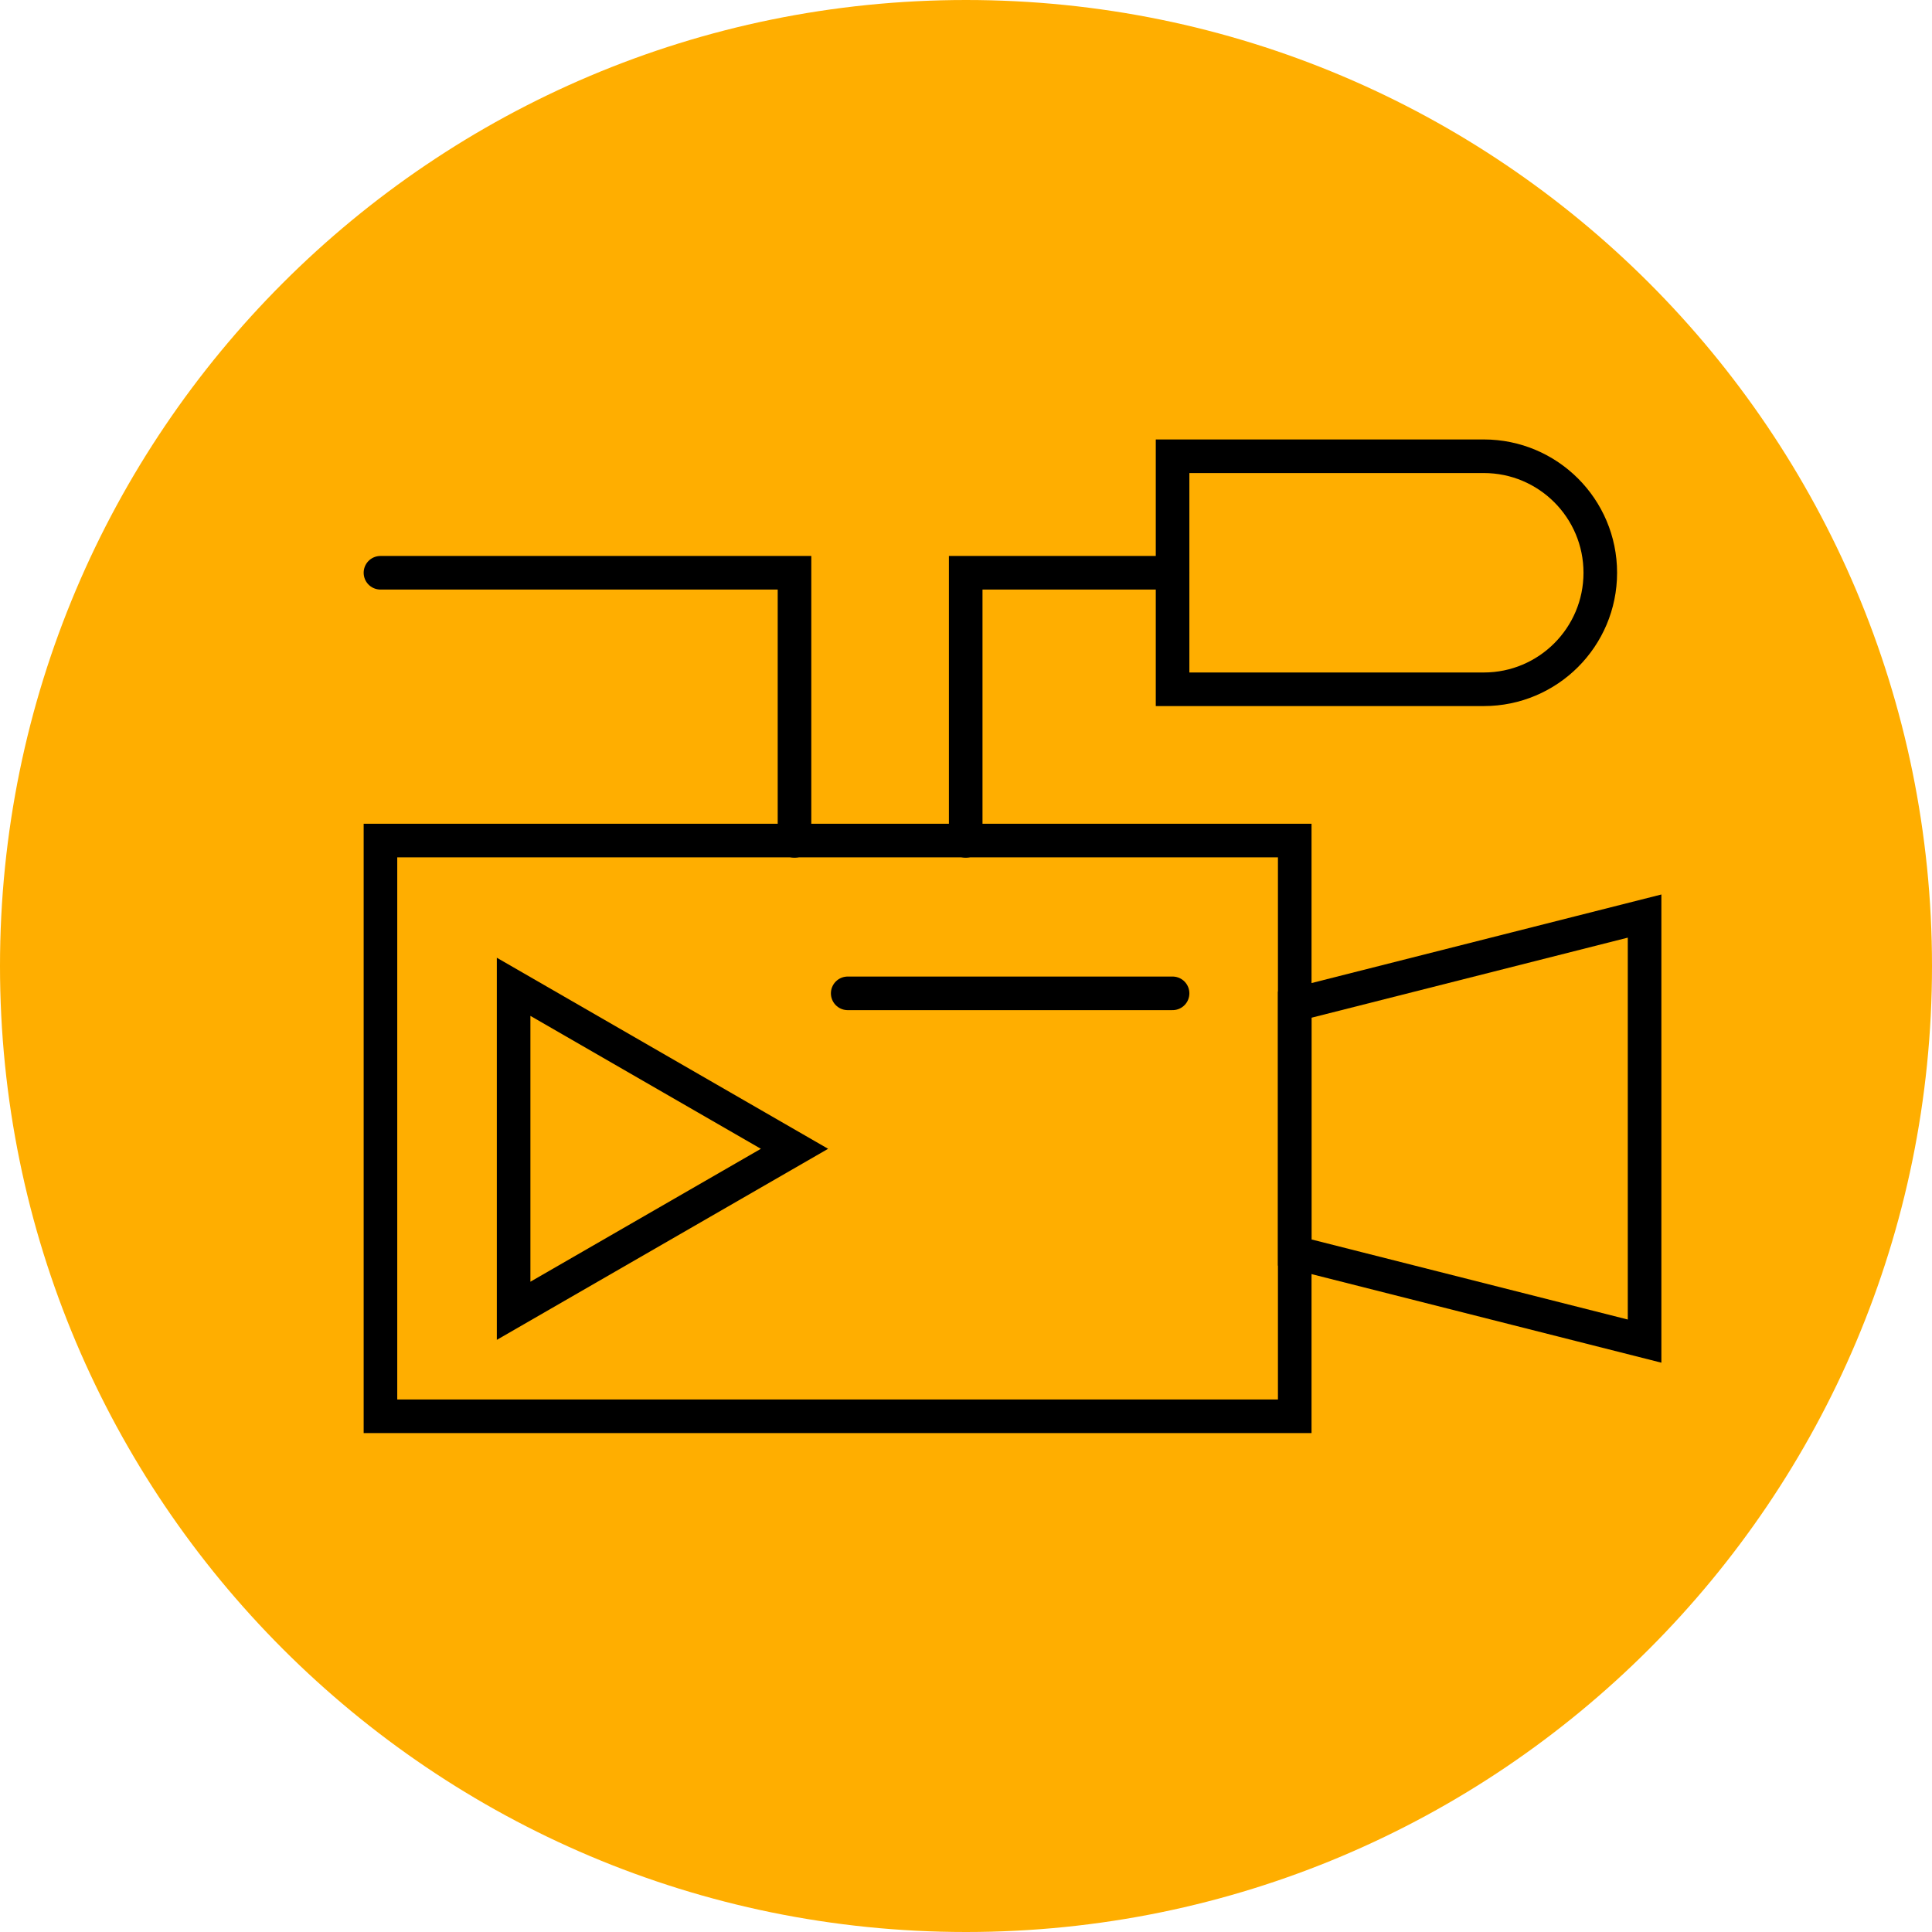
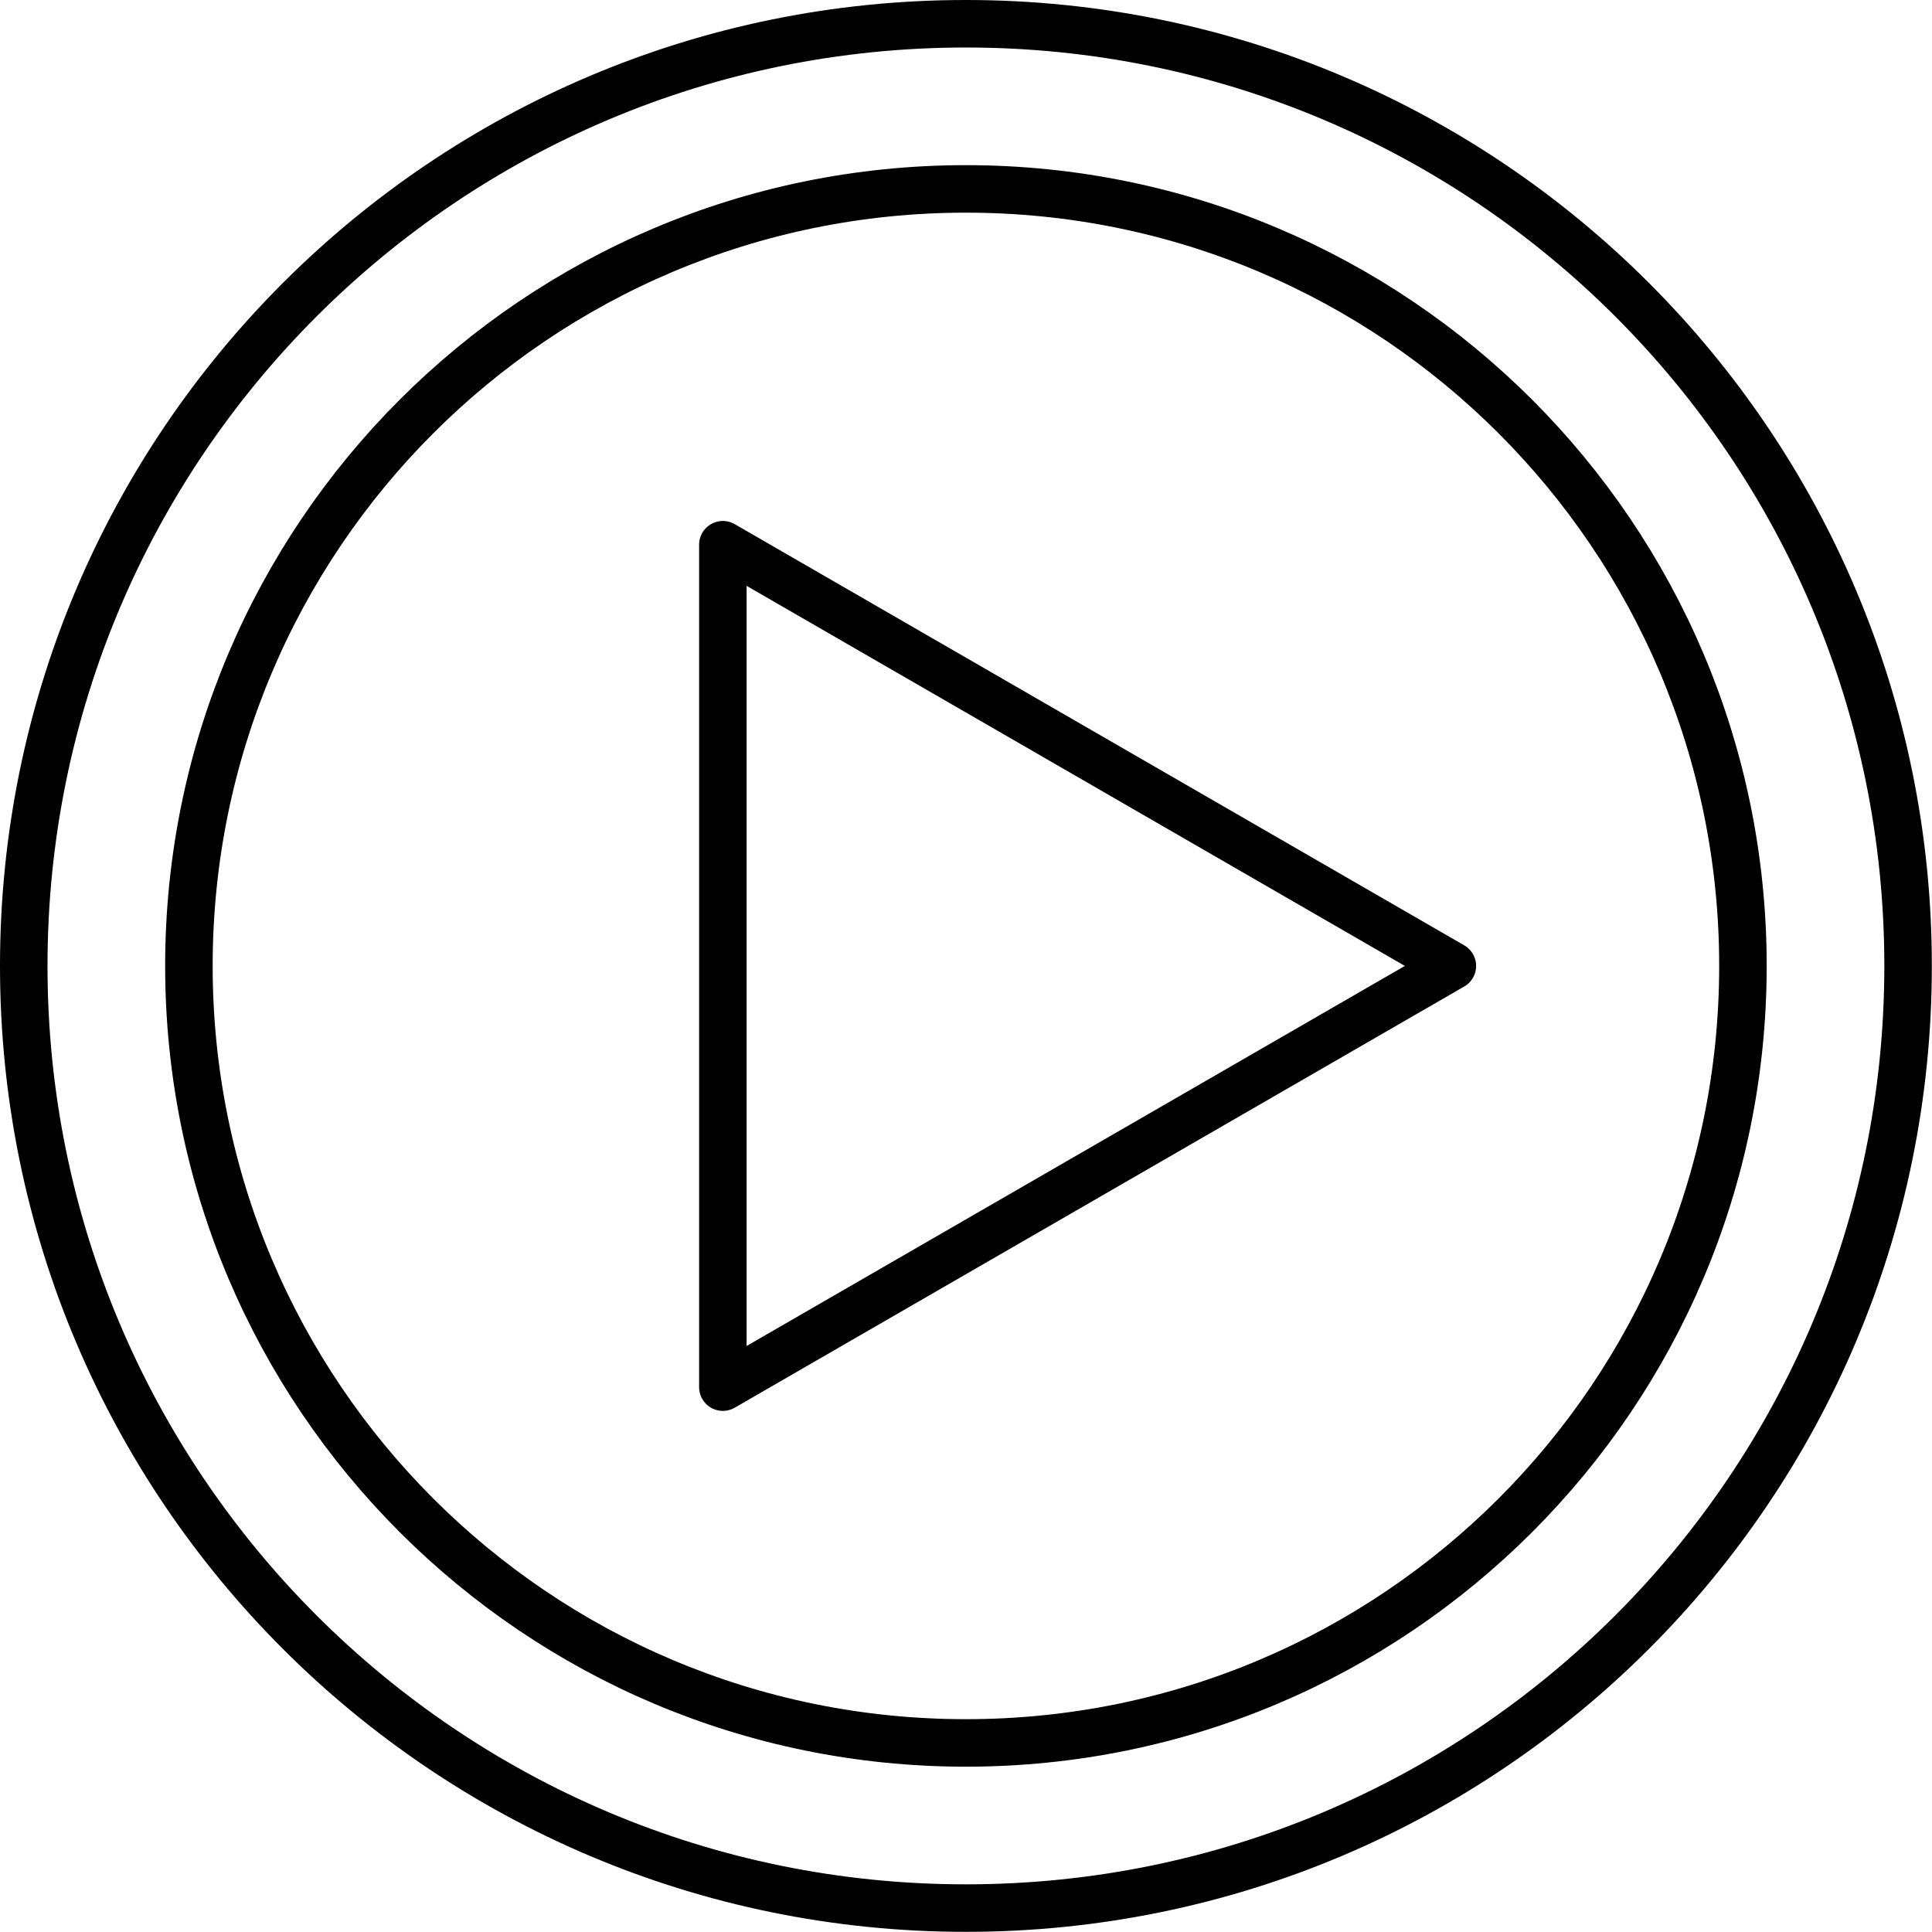
- <svg xmlns="http://www.w3.org/2000/svg" viewBox="0 0 65 65">
+ <svg xmlns="http://www.w3.org/2000/svg" viewBox="0 0 122.01 122.01">
  <defs>
-     <style>.cls-1{fill:#ffae00;}.cls-2{fill:none;stroke:#000;stroke-linecap:round;stroke-miterlimit:10;stroke-width:1.13px;}</style>
+     <style>.cls-1{fill:none;stroke:#000;stroke-linecap:round;stroke-linejoin:round;stroke-width:3px;}</style>
  </defs>
-   <g id="Layer_2" data-name="Layer 2">
-     <g id="Layer_1-2" data-name="Layer 1">
-       <circle class="cls-1" cx="32.5" cy="32.5" r="32.5" />
-       <rect class="cls-2" x="12.8" y="28.28" width="30.76" height="19.37" />
-       <polyline class="cls-2" points="12.8 19.27 26.73 19.27 26.73 28.29" />
-       <polyline class="cls-2" points="39.45 19.27 32.49 19.27 32.49 28.29" />
-       <path class="cls-2" d="M39.45,15.35H49.92a3.92,3.92,0,0,1,3.92,3.92v0a3.92,3.92,0,0,1-3.92,3.92H39.45a0,0,0,0,1,0,0V15.35A0,0,0,0,1,39.45,15.35Z" />
-       <line class="cls-2" x1="28.52" y1="33.42" x2="39.45" y2="33.42" />
-       <polygon class="cls-2" points="55.33 45.12 43.56 42.14 43.56 33.8 55.33 30.82 55.33 45.12" />
-       <polygon class="cls-2" points="26.73 38.65 17.28 33.2 17.28 44.1 26.73 38.65" />
+   <g id="Слой_2" data-name="Слой 2">
+     <g id="Layer_1" data-name="Layer 1">
+       <circle class="cls-1" cx="61" cy="61" r="59.5" />
+       <circle class="cls-1" cx="61" cy="61" r="49.07" />
+       <polygon class="cls-1" points="91.72 61 45.65 87.6 45.65 34.4 91.72 61" />
    </g>
  </g>
</svg>
